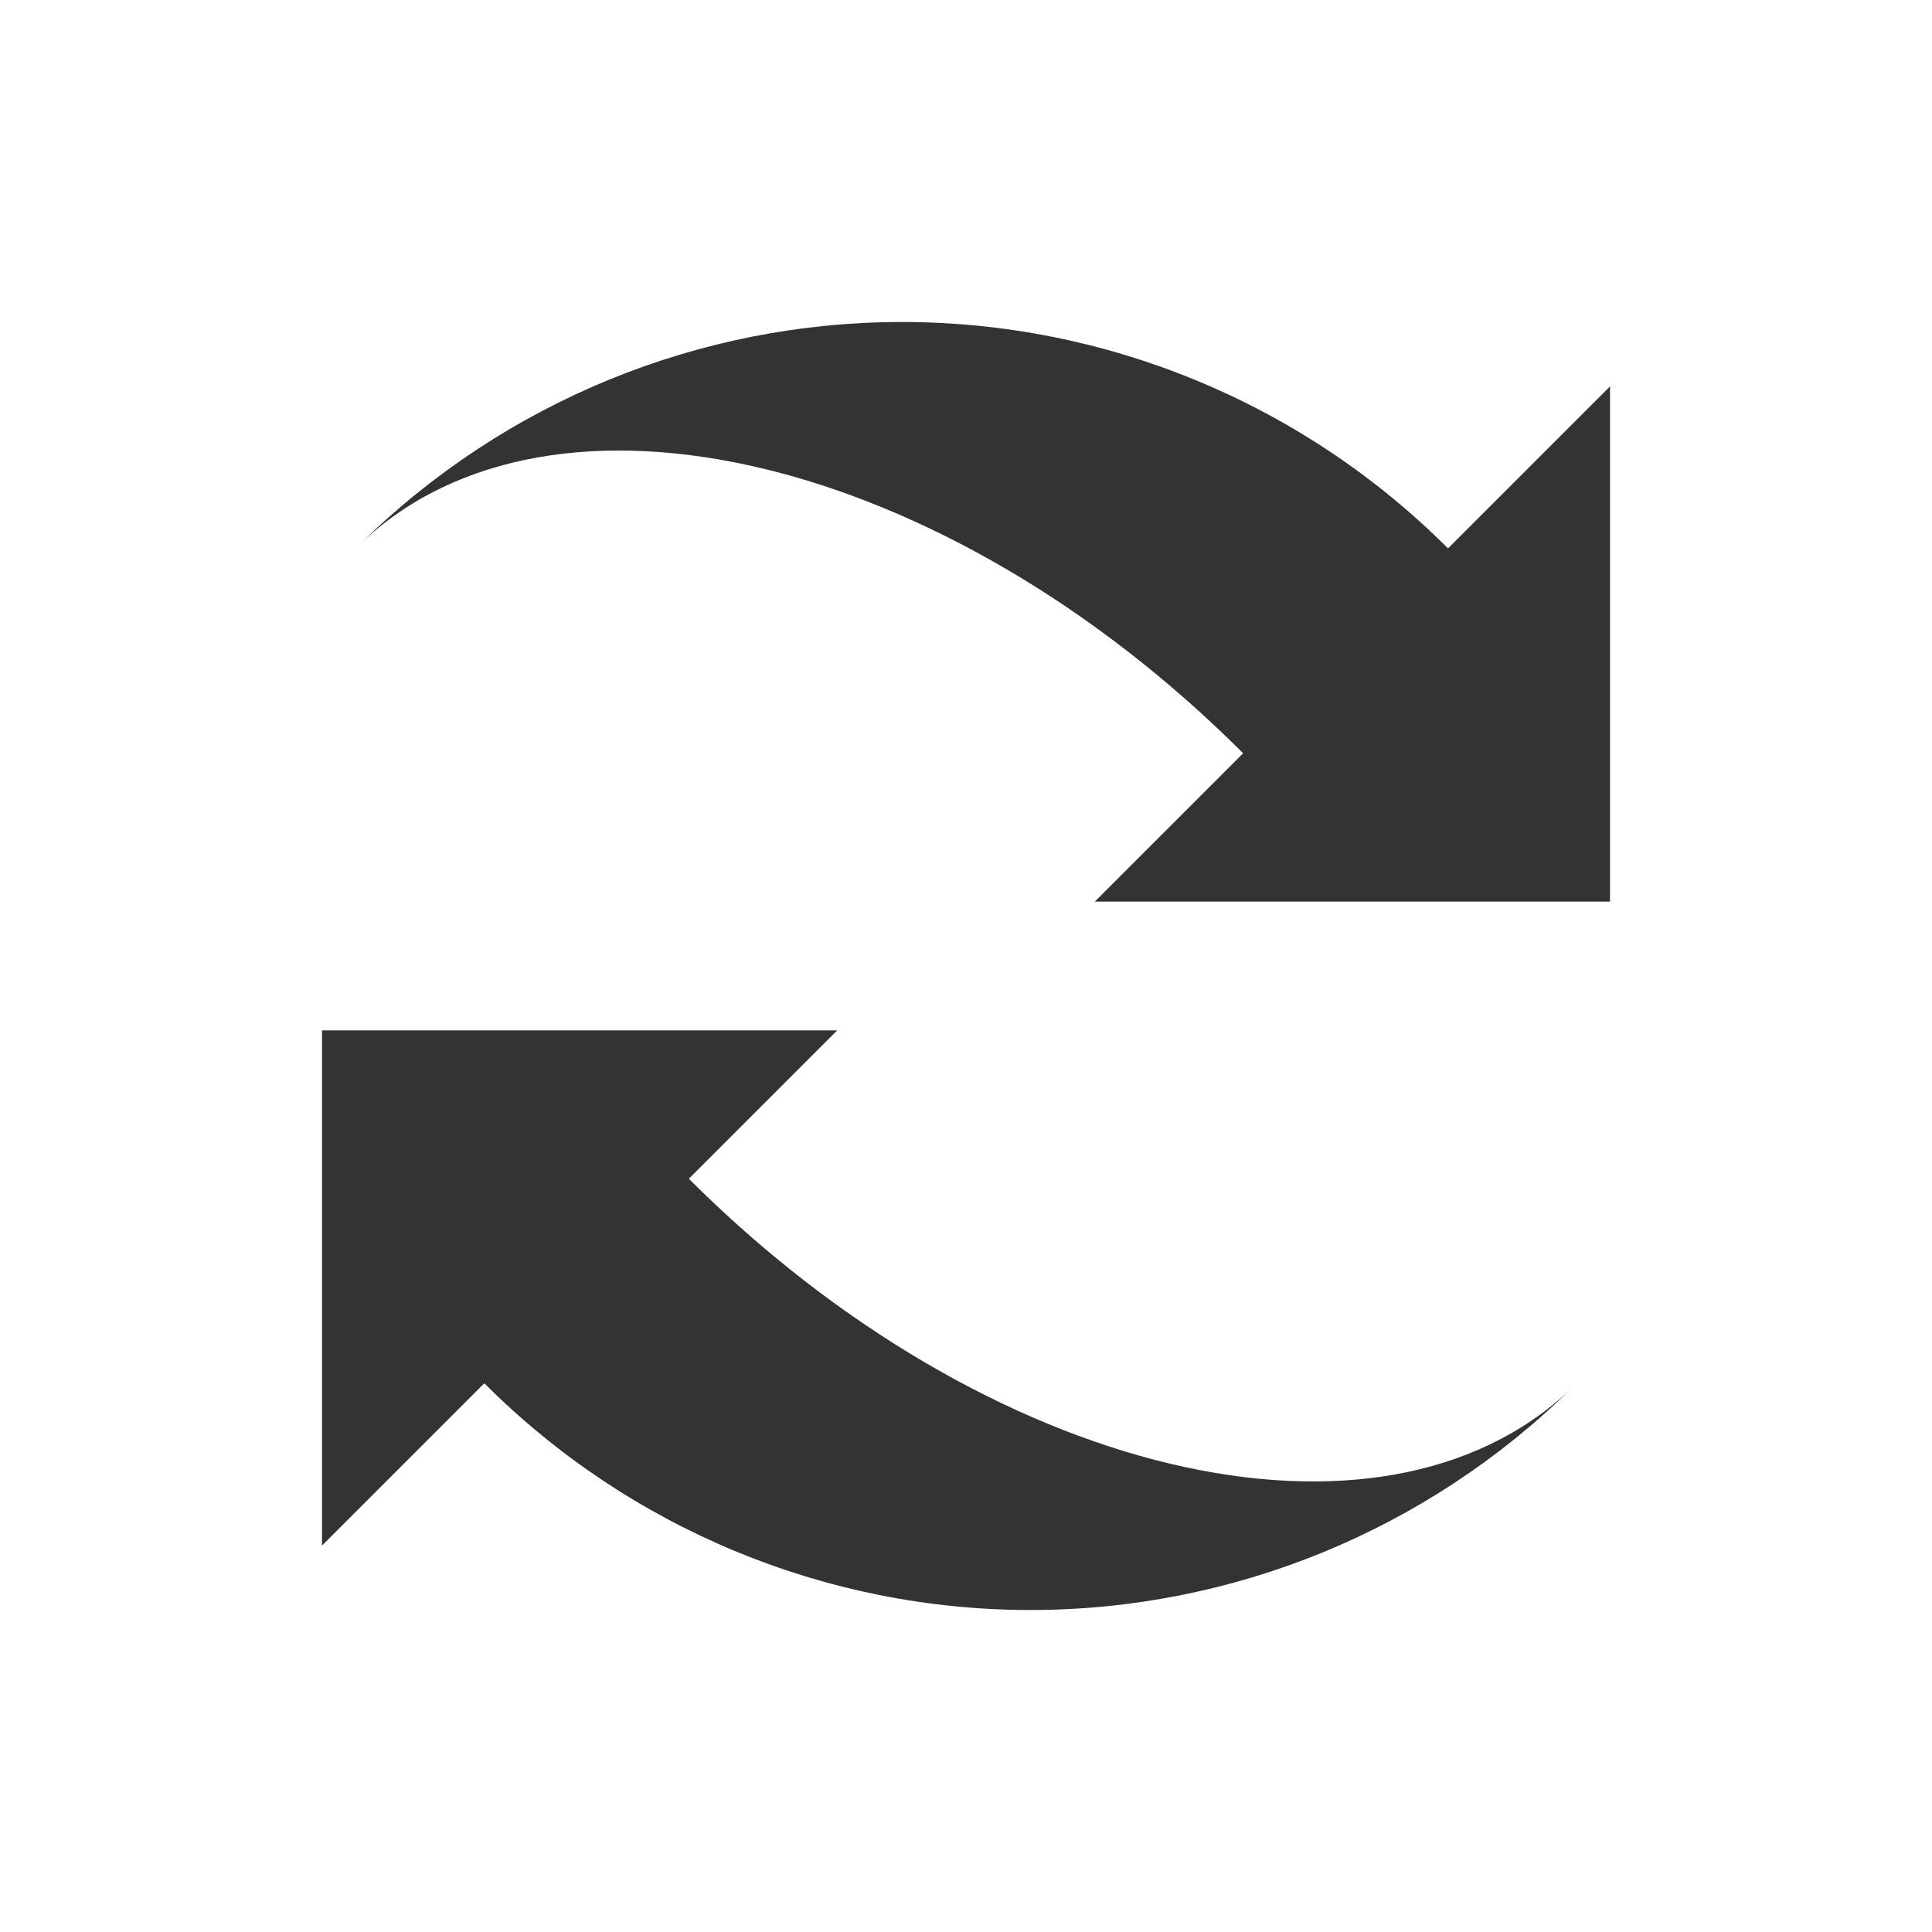
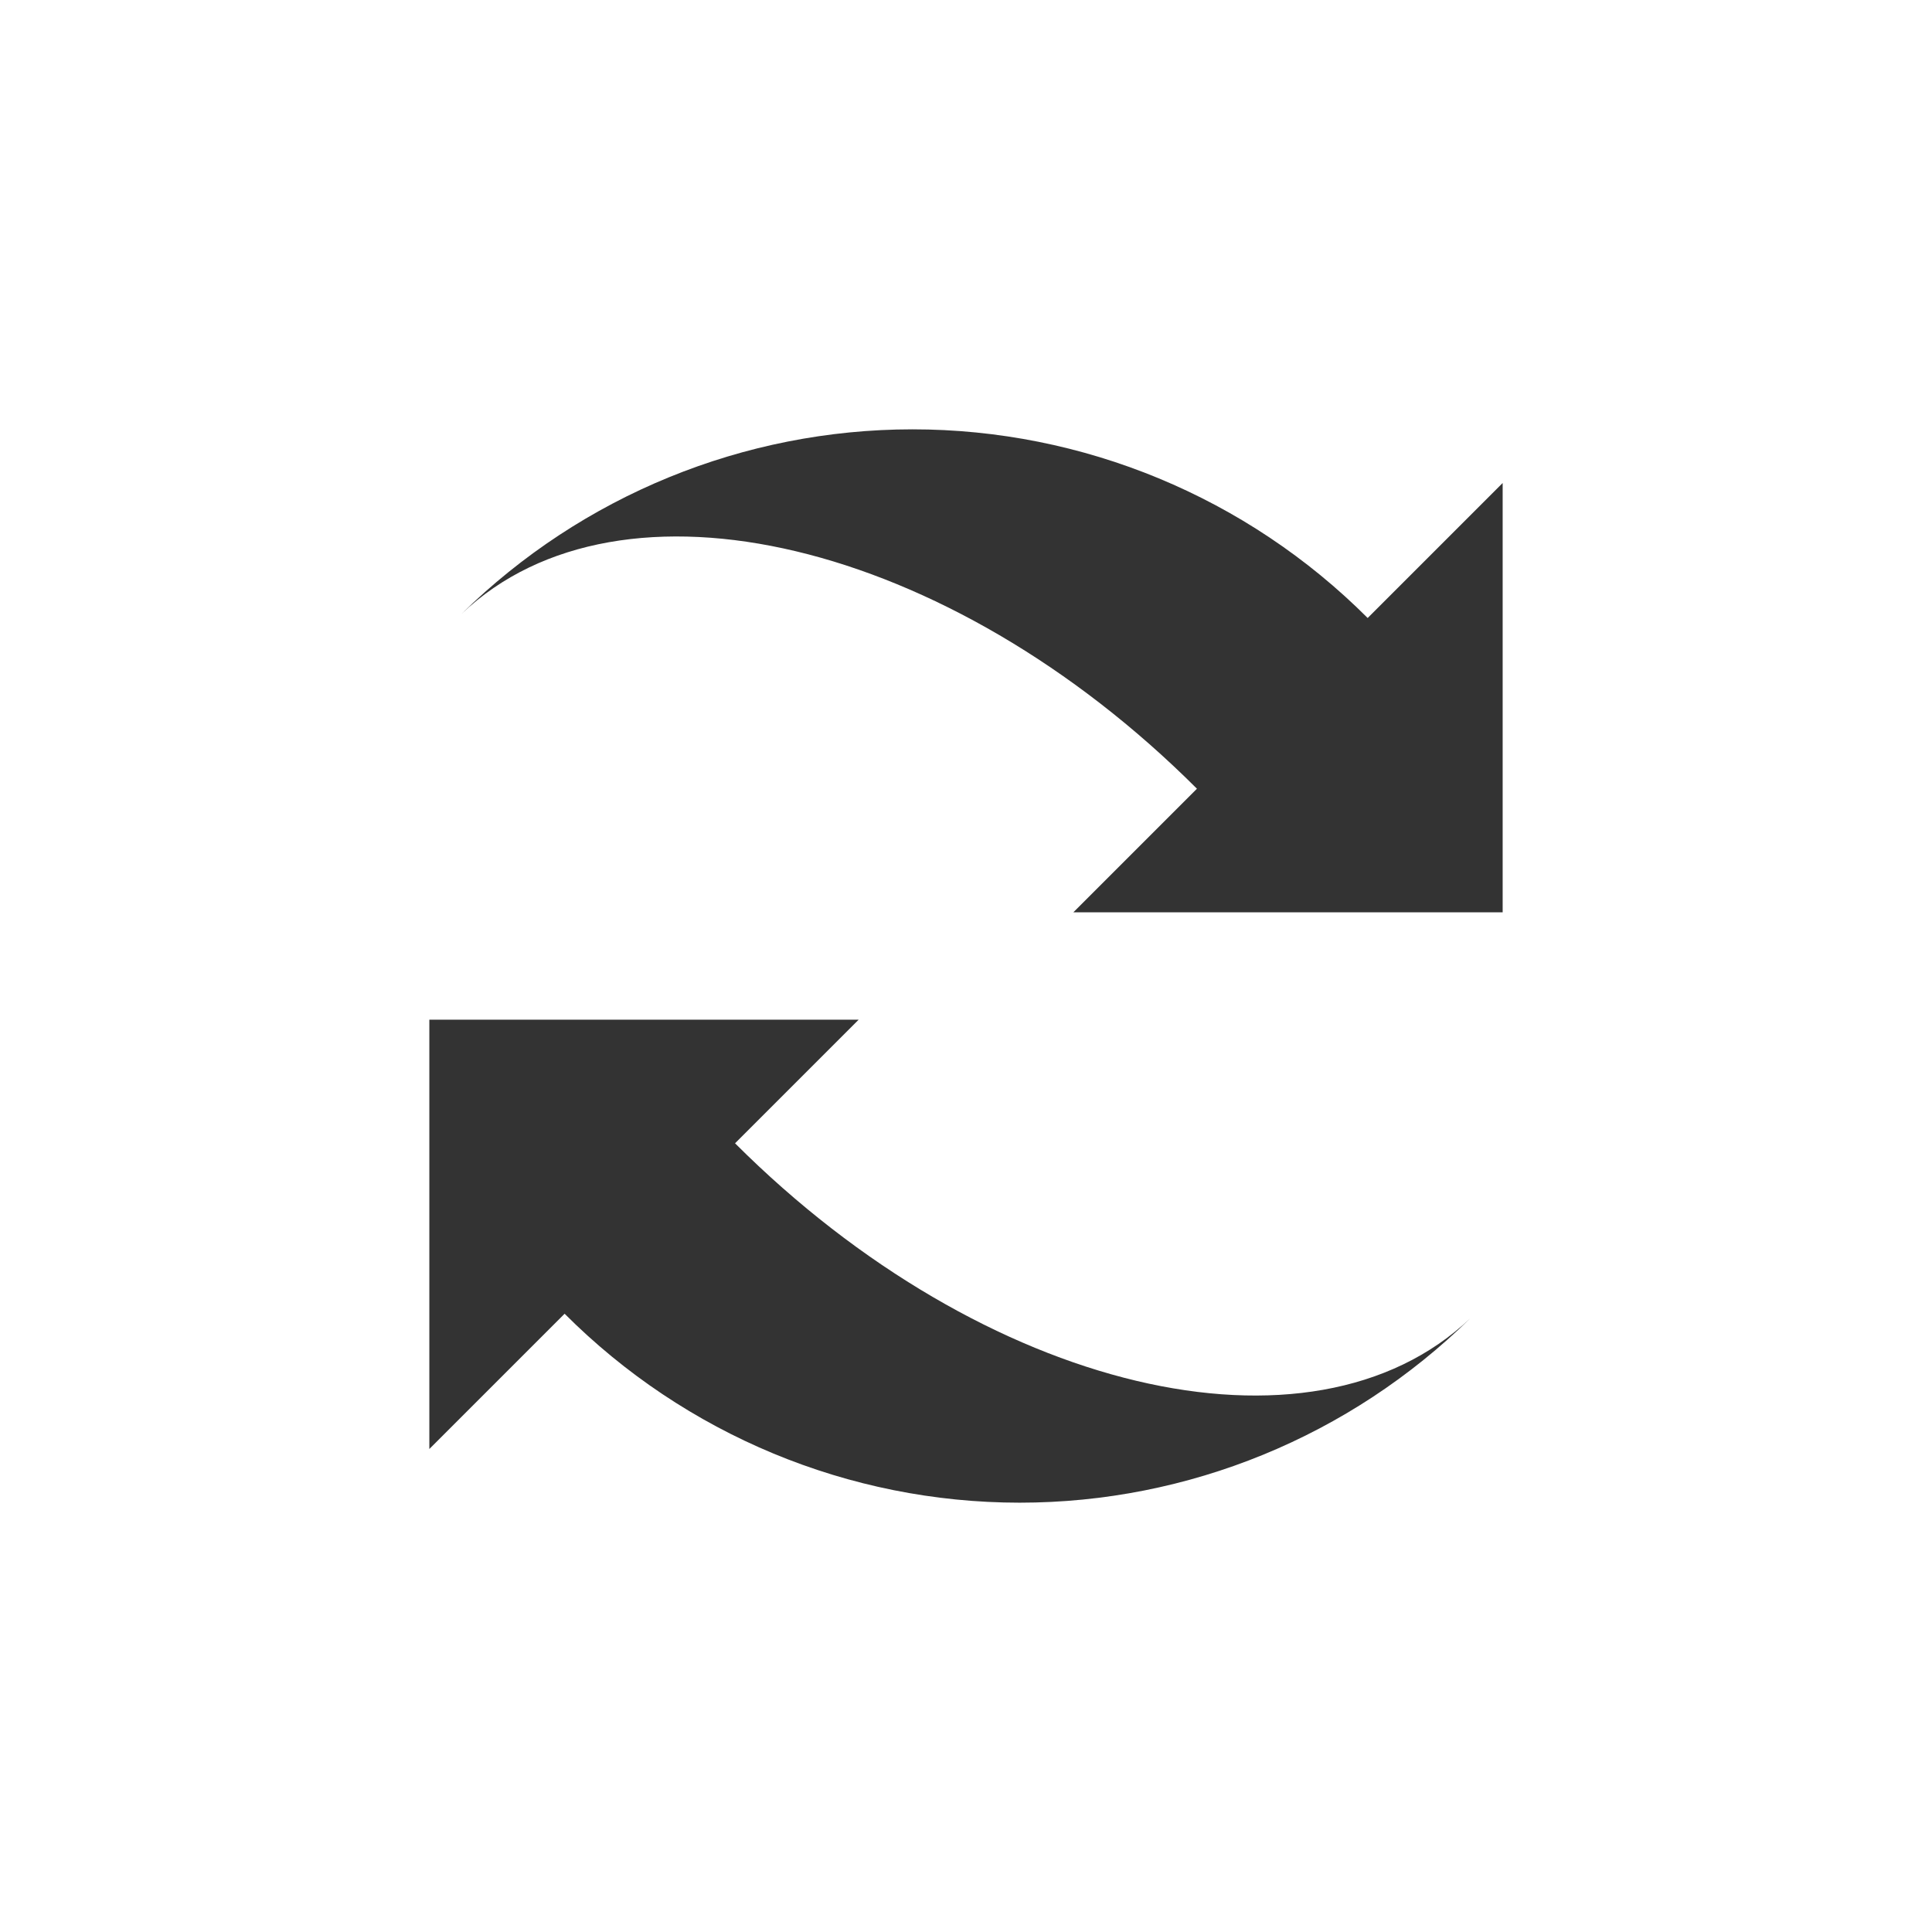
- <svg xmlns="http://www.w3.org/2000/svg" width="300" height="300" viewBox="0 0 79.375 79.375" version="1.1" id="svg5">
+ <svg xmlns="http://www.w3.org/2000/svg" width="360" height="360" viewBox="0 0 95.25 95.25" version="1.1" id="svg5">
  <defs id="defs2" />
  <g id="layer1">
-     <path id="path232" style="fill:#333333;fill-opacity:1;stroke-width:0;stroke-linecap:round;stroke-linejoin:round;paint-order:markers stroke fill" d="m 37.042,13.229 c -8.311,0.003 -16.288,3.271 -22.218,9.093 7.852,-7.469 23.988,-3.63 36.25,8.625 l -6.094,6.094 H 66.146 V 15.875 l -6.655,6.655 C 53.537,16.576 45.462,13.226 37.042,13.229 Z M 13.229,42.333 v 21.167 l 6.669,-6.669 c 5.948,5.956 14.017,9.314 22.435,9.315 8.311,0.001 16.288,-3.271 22.218,-9.093 -7.852,7.469 -23.988,3.63 -36.25,-8.625 l 6.094,-6.094 z" />
+     <path id="path232" style="fill:#333333;fill-opacity:1;stroke-width:0;stroke-linecap:round;stroke-linejoin:round;paint-order:markers stroke fill" d="m 44.979,21.167 c -8.311,0.003 -16.288,3.271 -22.218,9.093 7.852,-7.469 23.988,-3.63 36.25,8.625 l -6.094,6.094 H 74.083 V 23.813 l -6.655,6.655 C 61.475,24.513 53.4,21.164 44.979,21.167 Z M 21.167,50.271 v 21.167 l 6.669,-6.669 c 5.948,5.956 14.017,9.314 22.435,9.315 8.311,10e-4 16.288,-3.271 22.218,-9.093 -7.852,7.469 -23.988,3.63 -36.25,-8.625 l 6.094,-6.094 z" />
  </g>
</svg>
